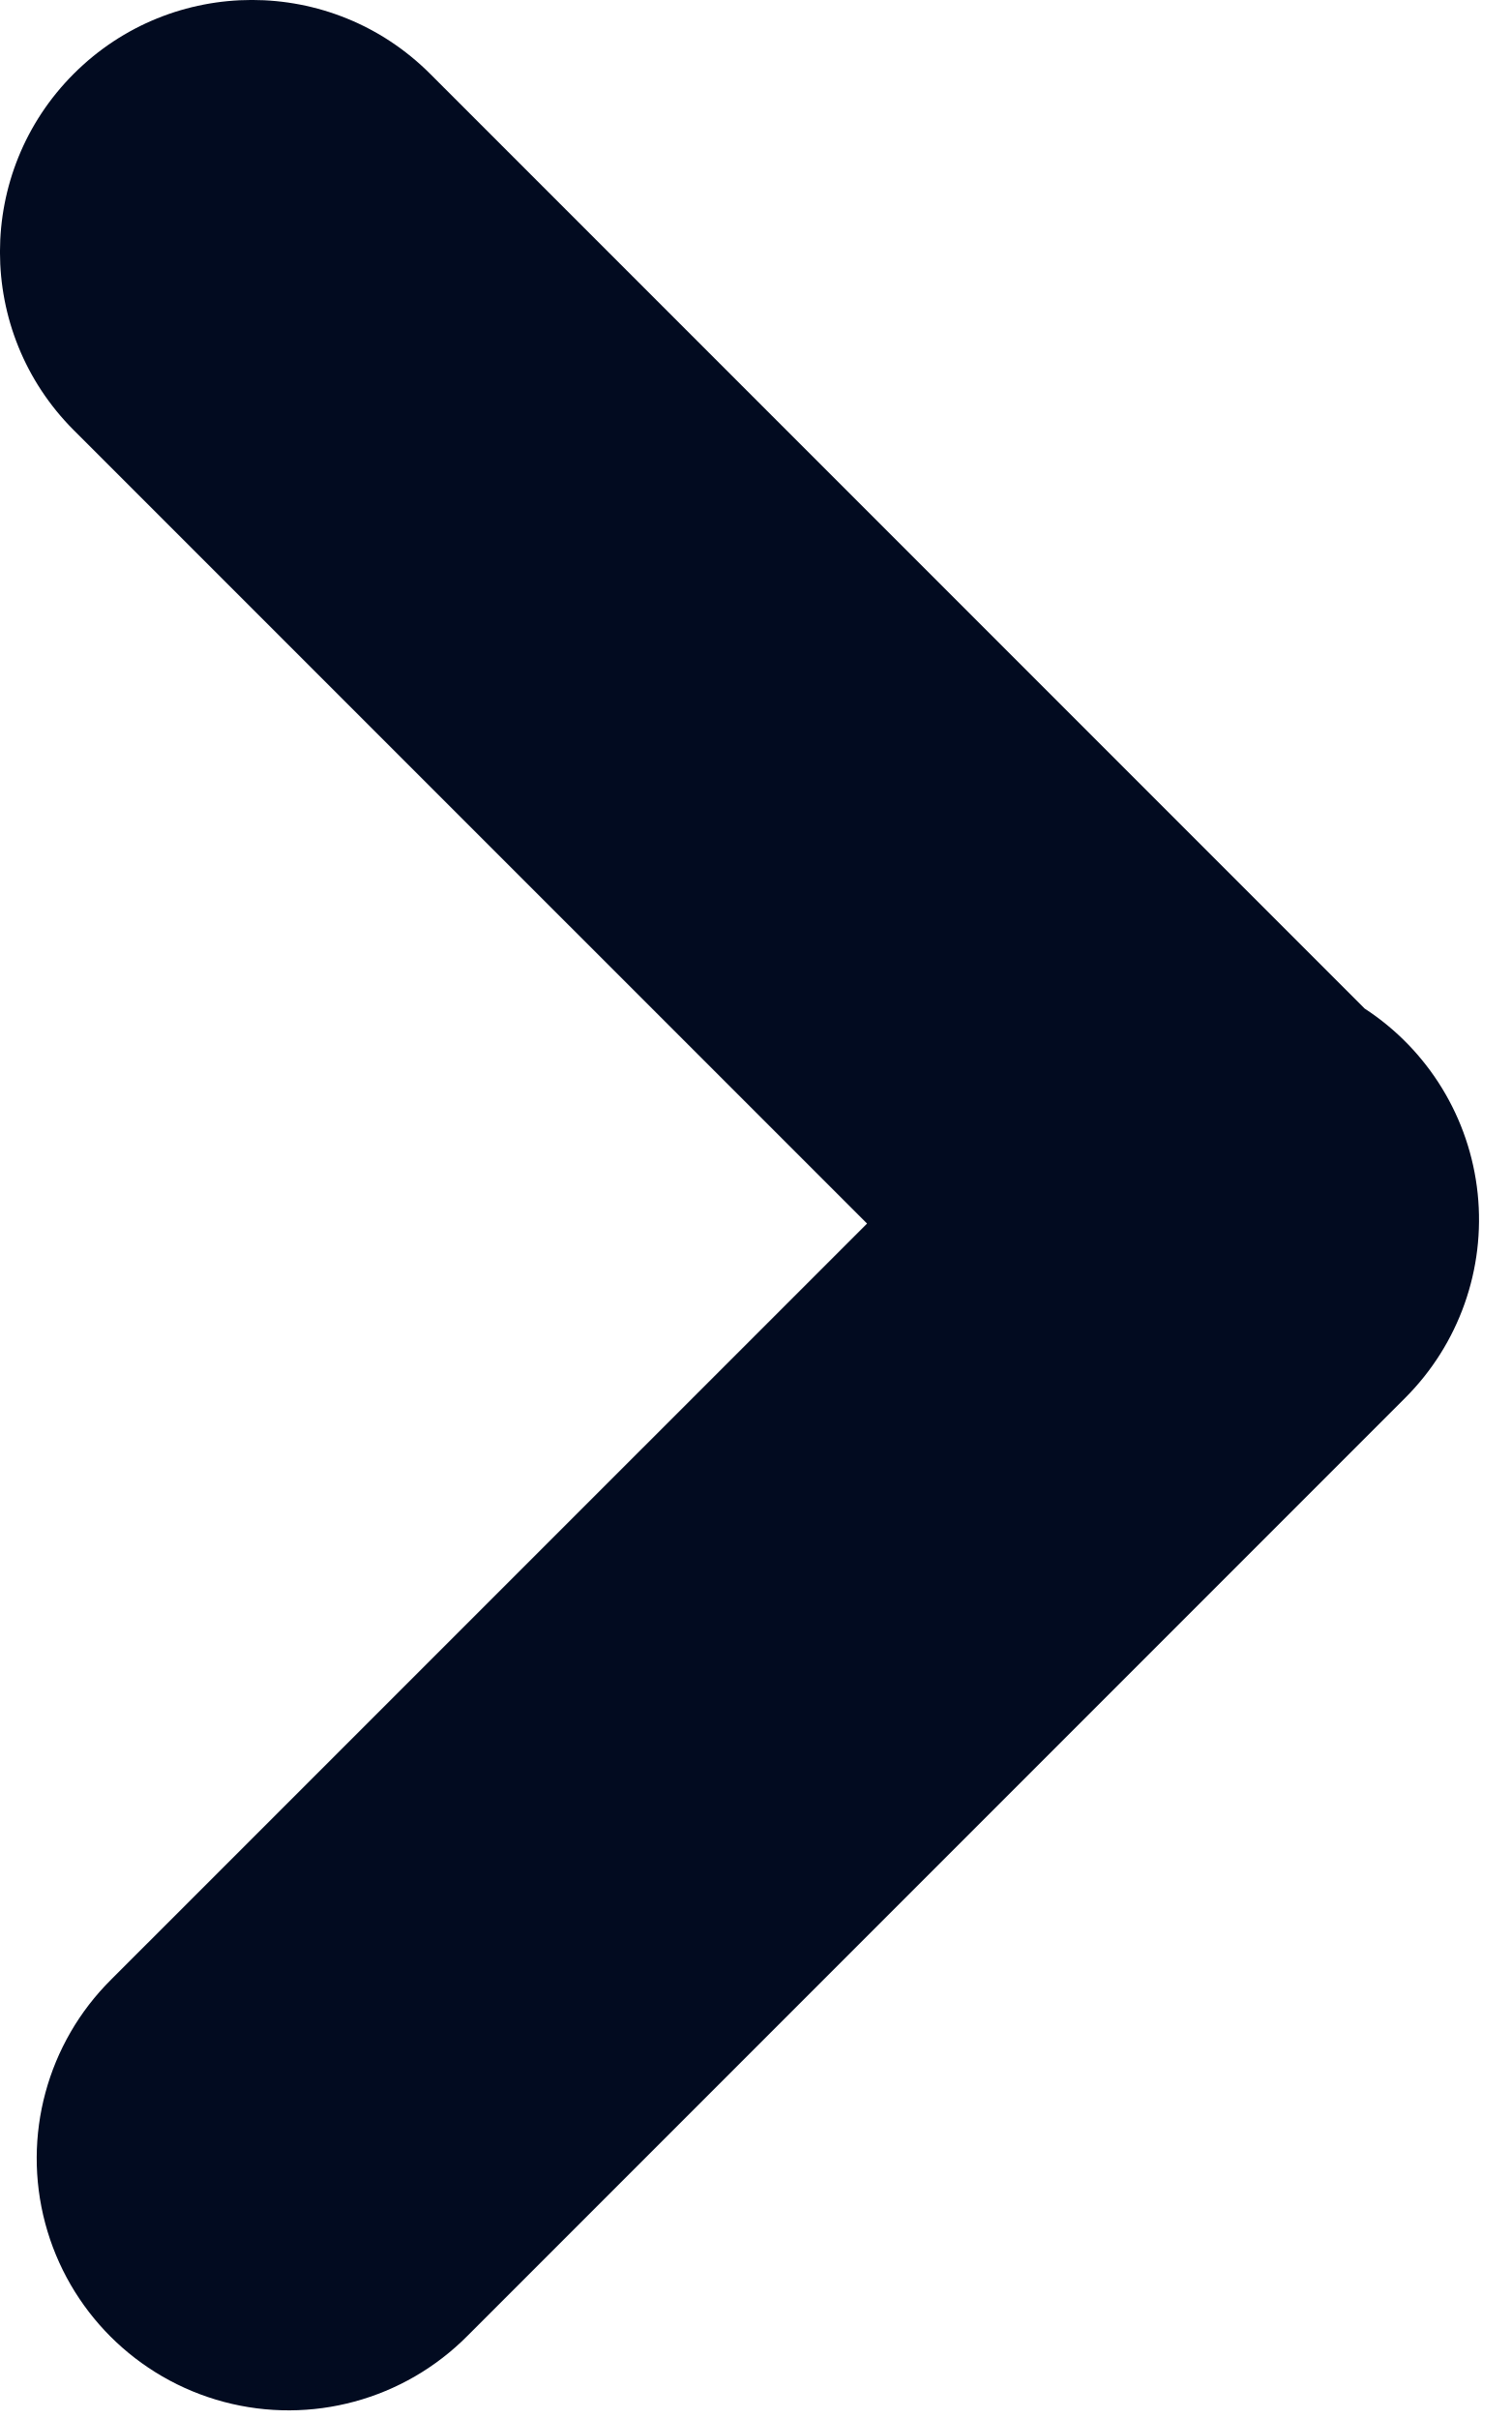
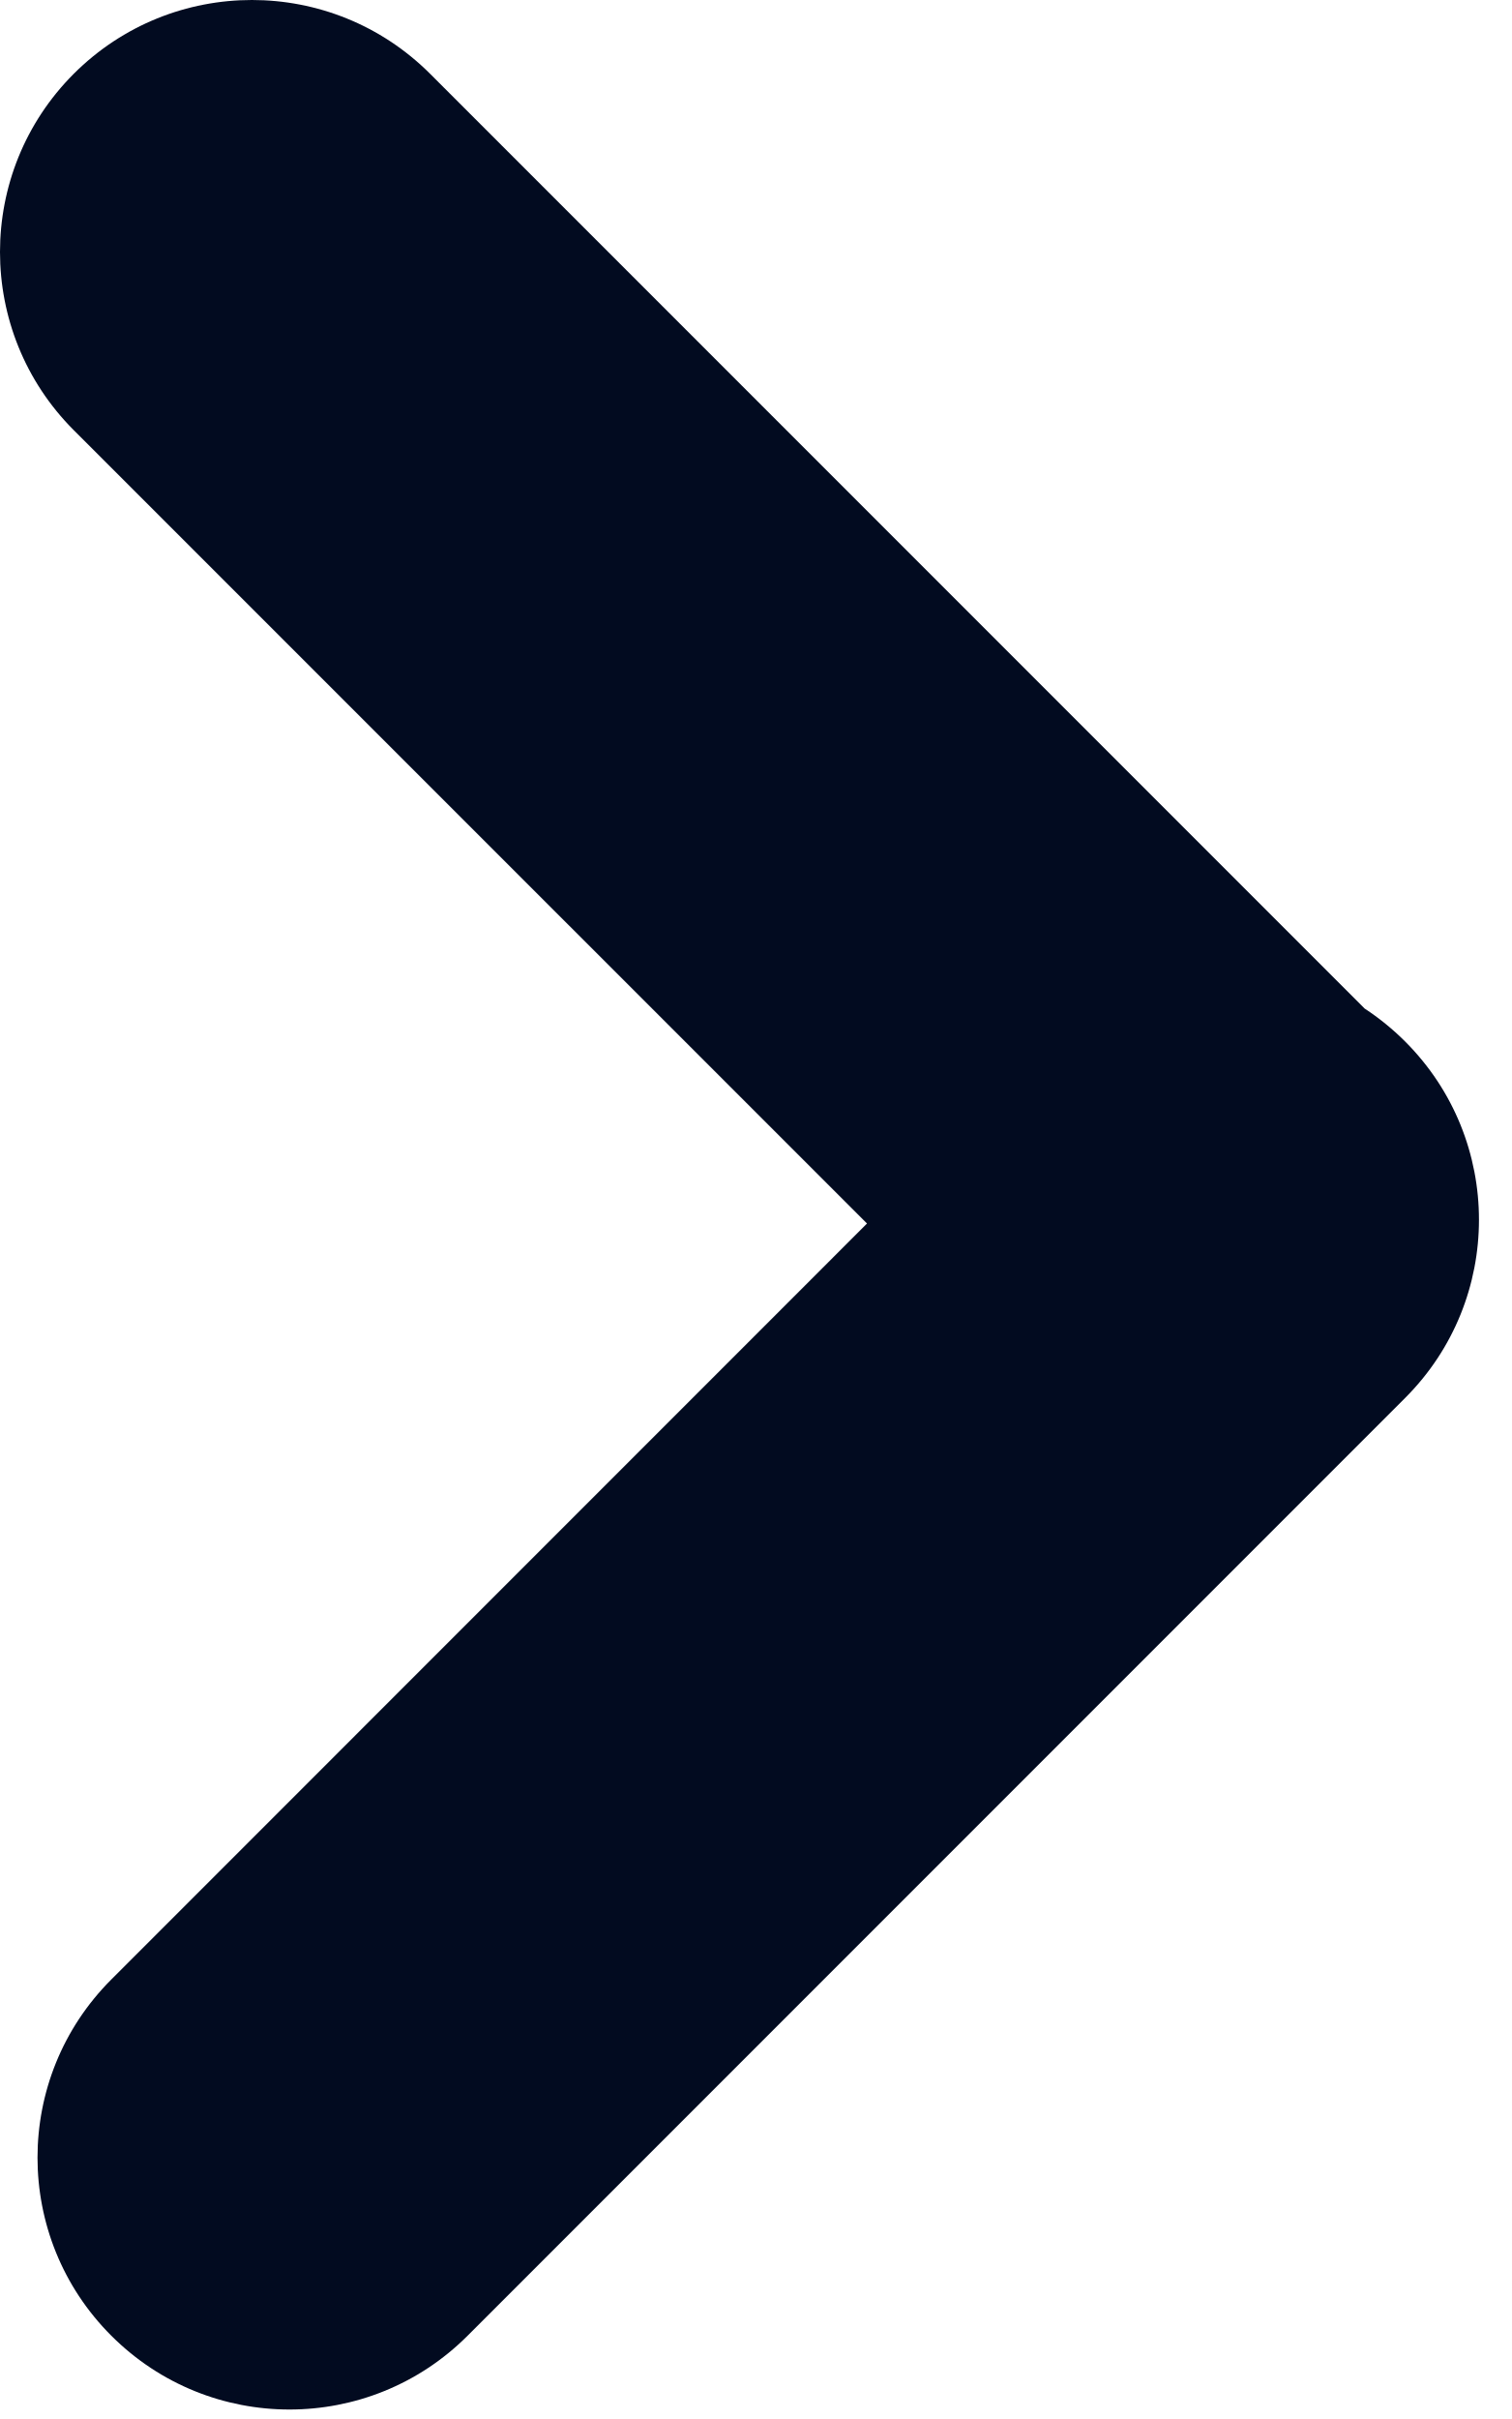
- <svg xmlns="http://www.w3.org/2000/svg" width="15" height="24" fill="none">
-   <path fill-rule="evenodd" clip-rule="evenodd" d="M8.604 12.14l-7.5 7.499a2.5 2.5 0 103.536 3.535l9.305-9.305a2.5 2.5 0 00-.403-3.863L4.268.732A2.5 2.5 0 10.732 4.268l7.872 7.871z" fill="#020B20" />
+ <svg xmlns="http://www.w3.org/2000/svg" width="15" height="24" viewBox="0 0 15 24" fill="none">
+   <path fill-rule="evenodd" clip-rule="evenodd" d="M8.604 12.139L1.105 19.639C0.128 20.615 0.128 22.198 1.105 23.174C2.081 24.15 3.664 24.15 4.64 23.174L13.945 13.869C14.921 12.893 14.921 11.31 13.945 10.334C13.82 10.209 13.684 10.099 13.542 10.006L4.268 0.732C3.291 -0.244 1.709 -0.244 0.732 0.732C-0.244 1.709 -0.244 3.291 0.732 4.268L8.604 12.139Z" fill="#020B20" />
</svg>
